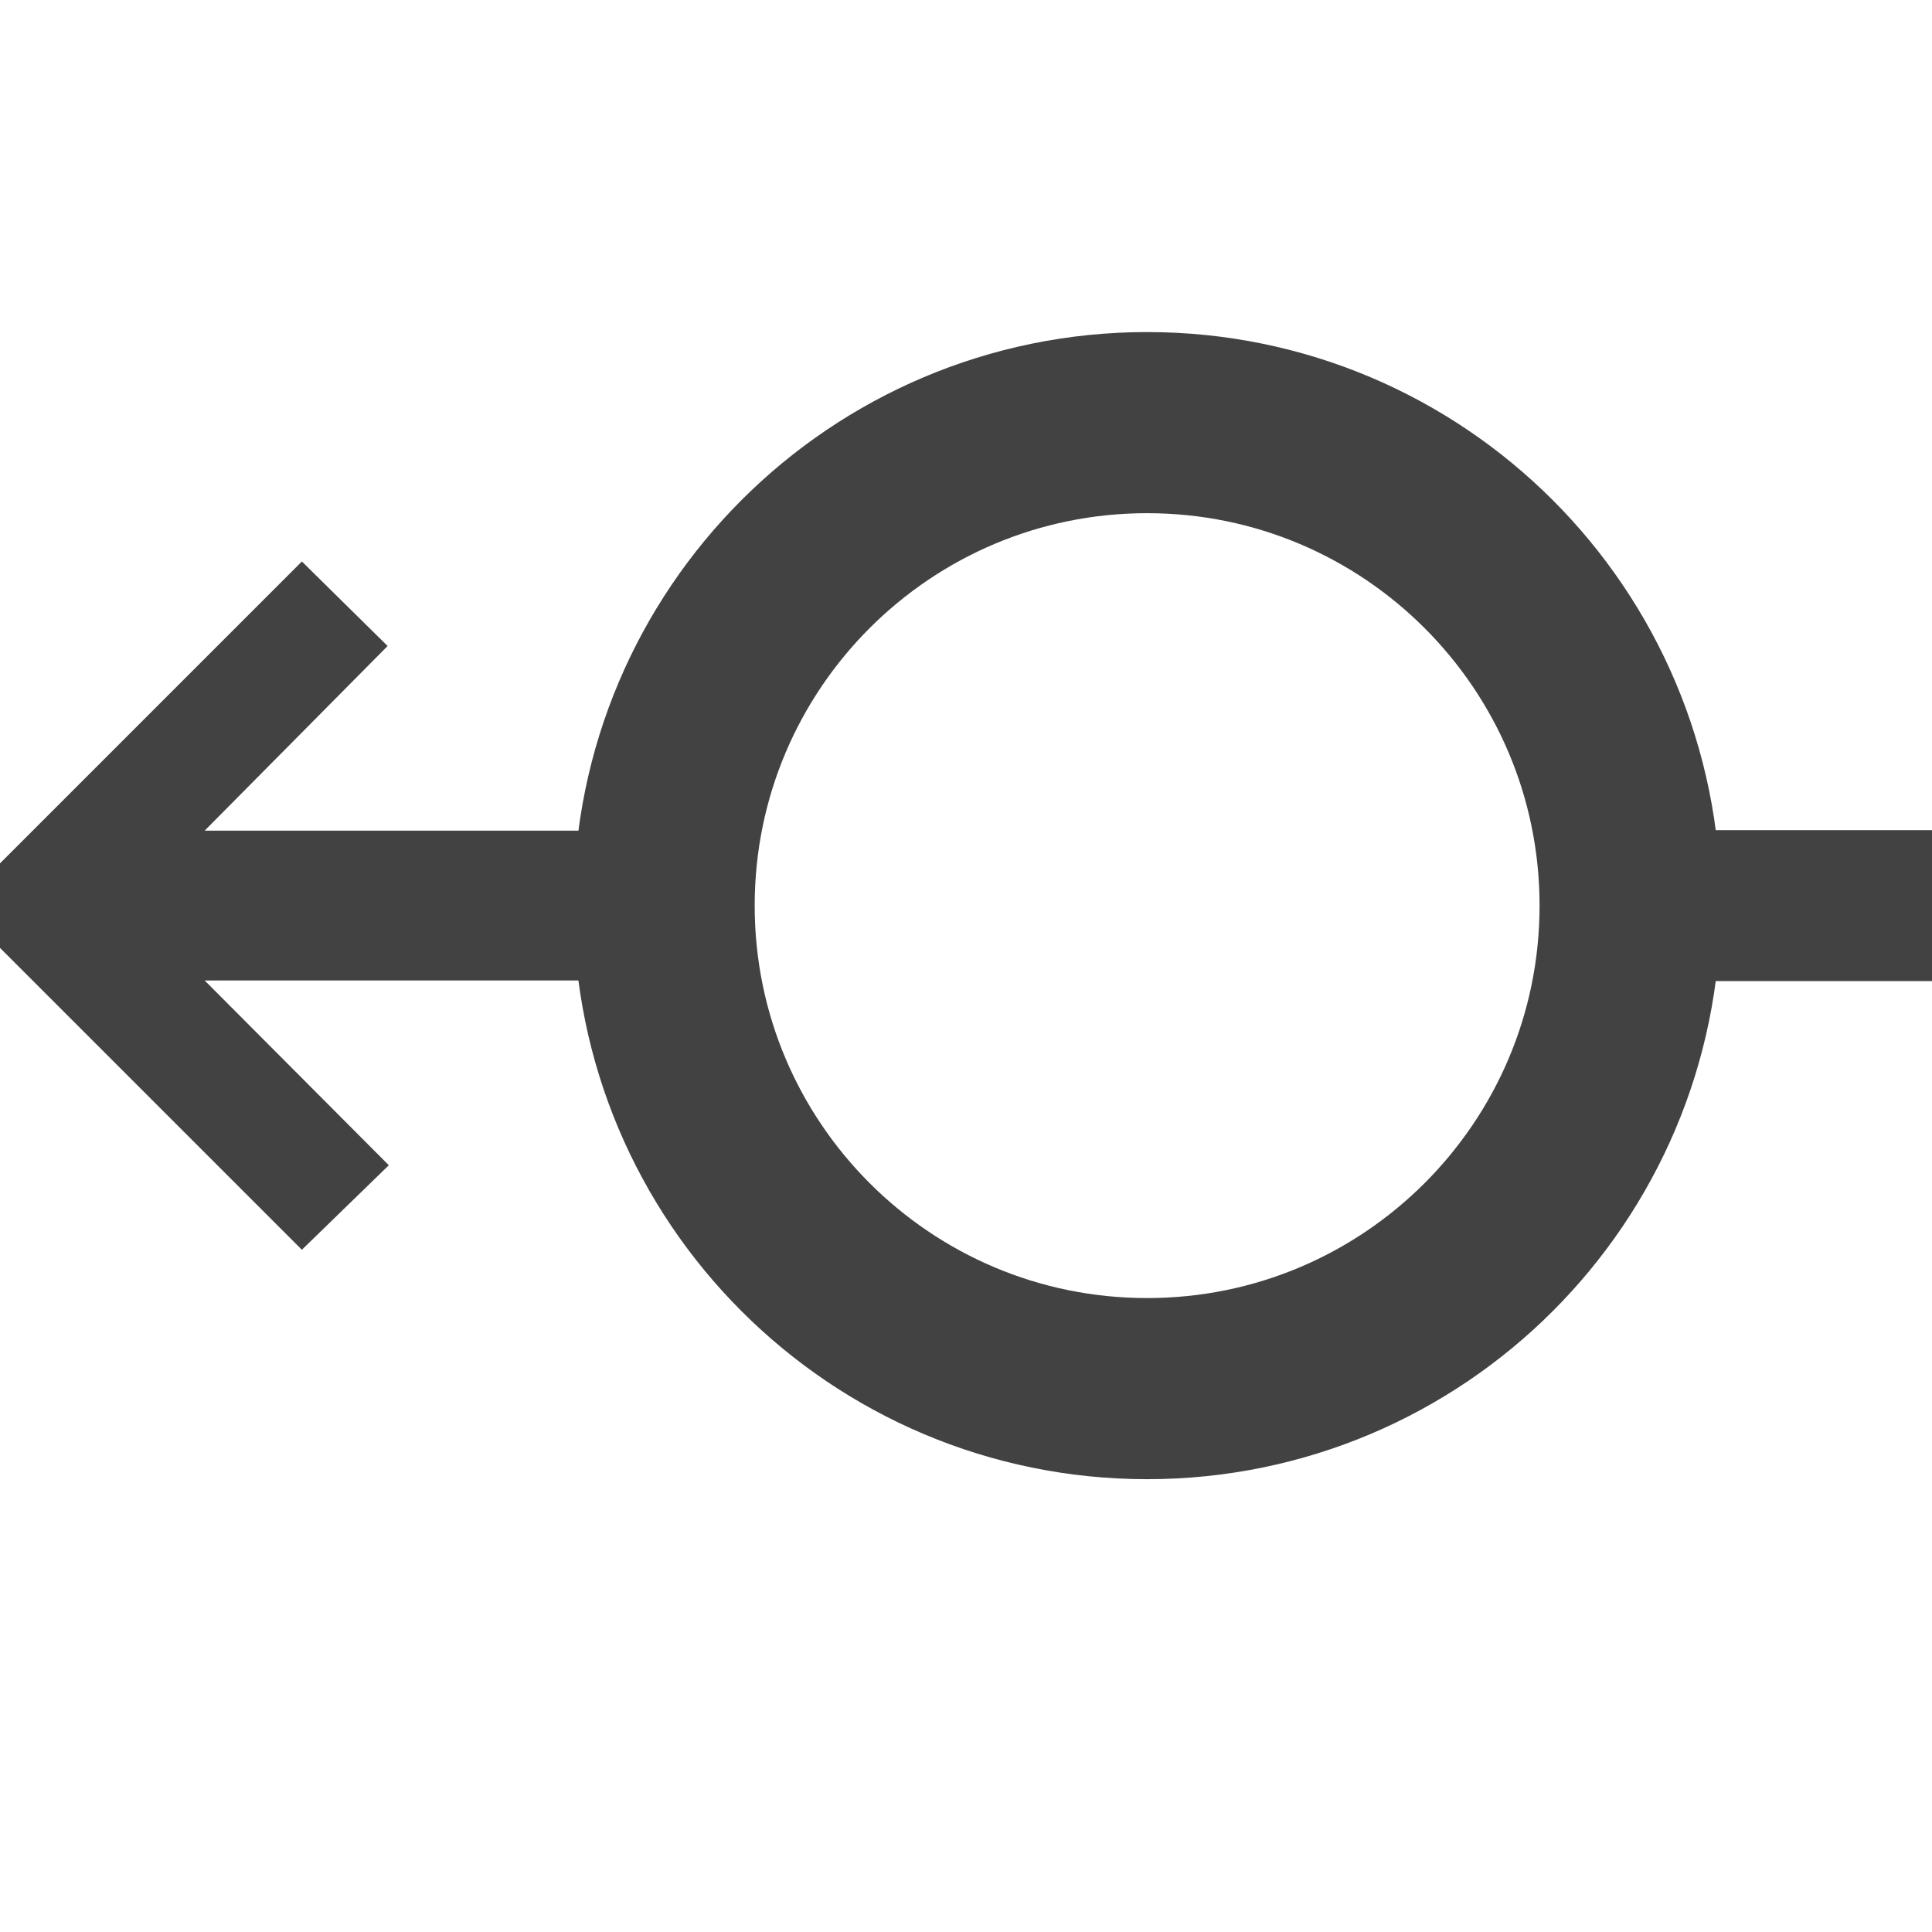
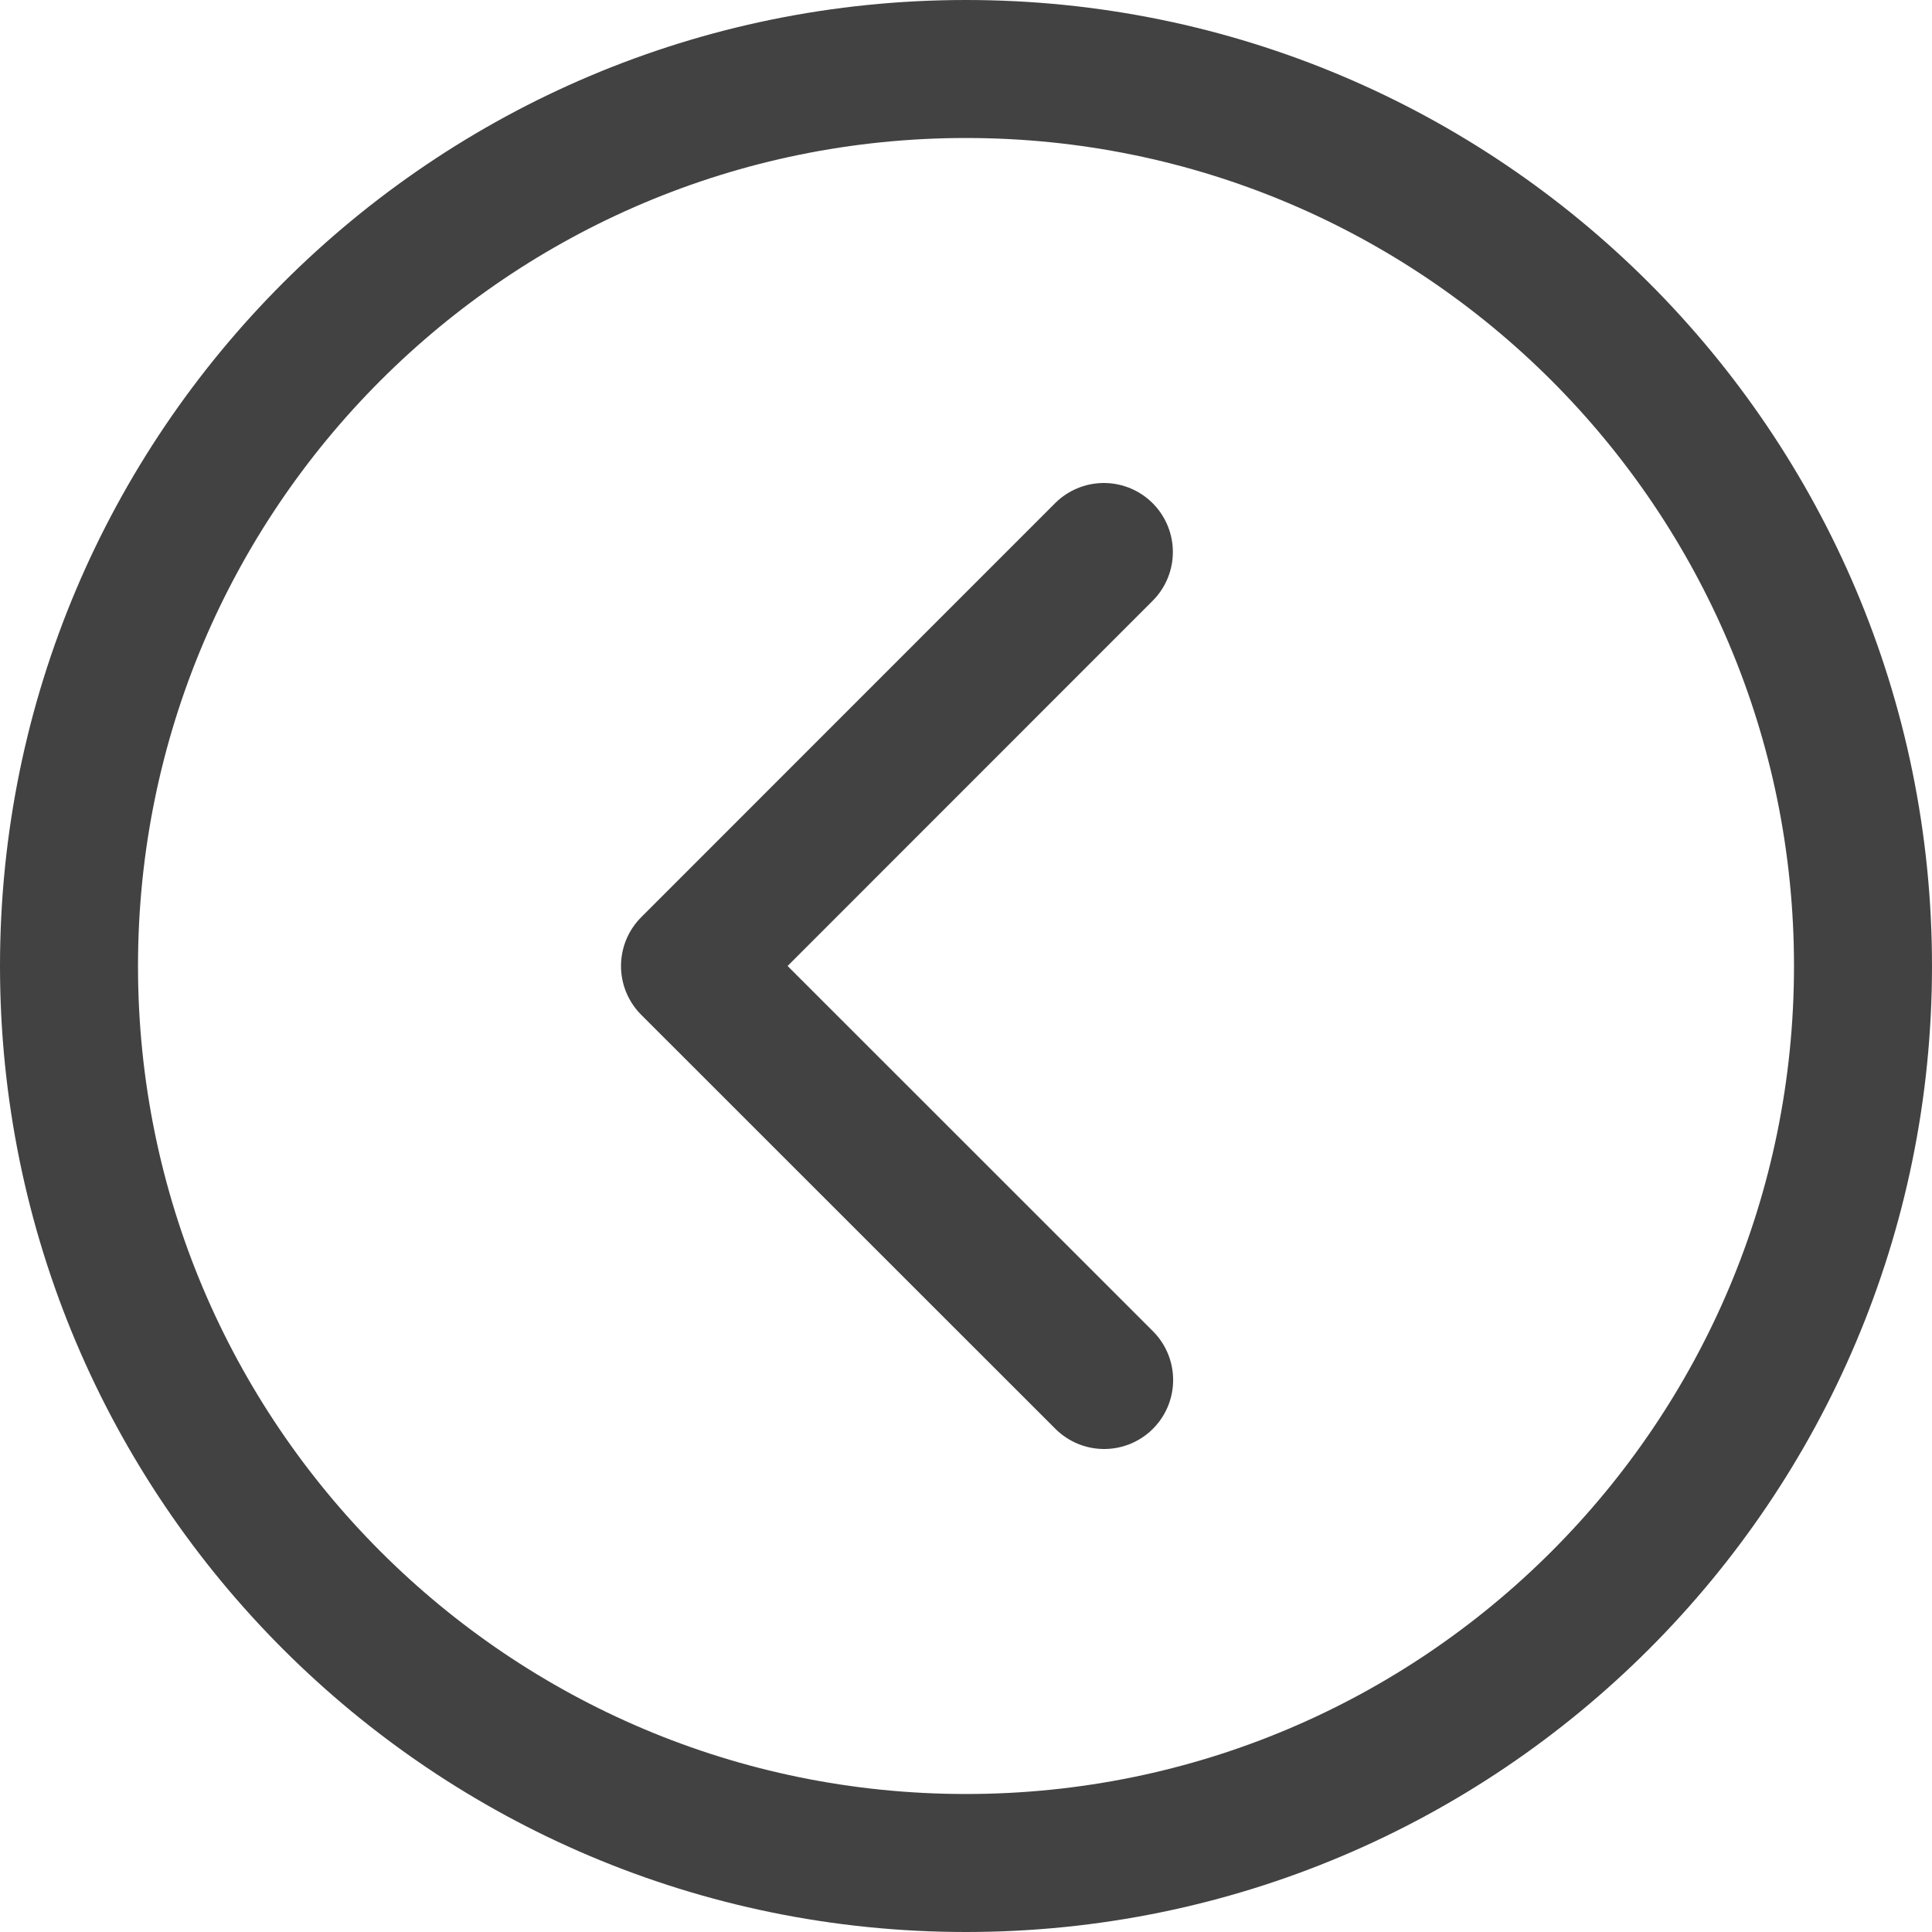
- <svg xmlns="http://www.w3.org/2000/svg" width="16" height="16" fill="none" viewBox="0 0 16 16">
-   <circle stroke="#424242" stroke-width="1.5" stroke-linejoin="bevel" r="4" transform="matrix(-1 0 0 1 9.5 7.5)" />
-   <path stroke="#424242" stroke-width="1.25" stroke-linejoin="bevel" d="M13.5 7.5H16" />
-   <path fill="#424242" d="M2.5 10.35L0 7.85v-.7l2.5-2.5.71.7-1.515 1.529H6V8.12H1.695L3.22 9.65l-.72.7z" />
+ <svg xmlns="http://www.w3.org/2000/svg" viewBox="0 0 16 16" height="16" width="16">
+   <g transform="matrix(1.142857,0,0,1.142857,0,0)">
+     <path d="M7.999 4L5 7 8.001 10" fill="none" stroke="#424242" stroke-linecap="round" stroke-linejoin="round" />
+     <path d="M0.500 7.000 A6.500 6.500 0 1 0 13.500 7.000 A6.500 6.500 0 1 0 0.500 7.000 Z" fill="none" stroke="#424242" stroke-linecap="round" stroke-linejoin="round" />
+   </g>
</svg>
